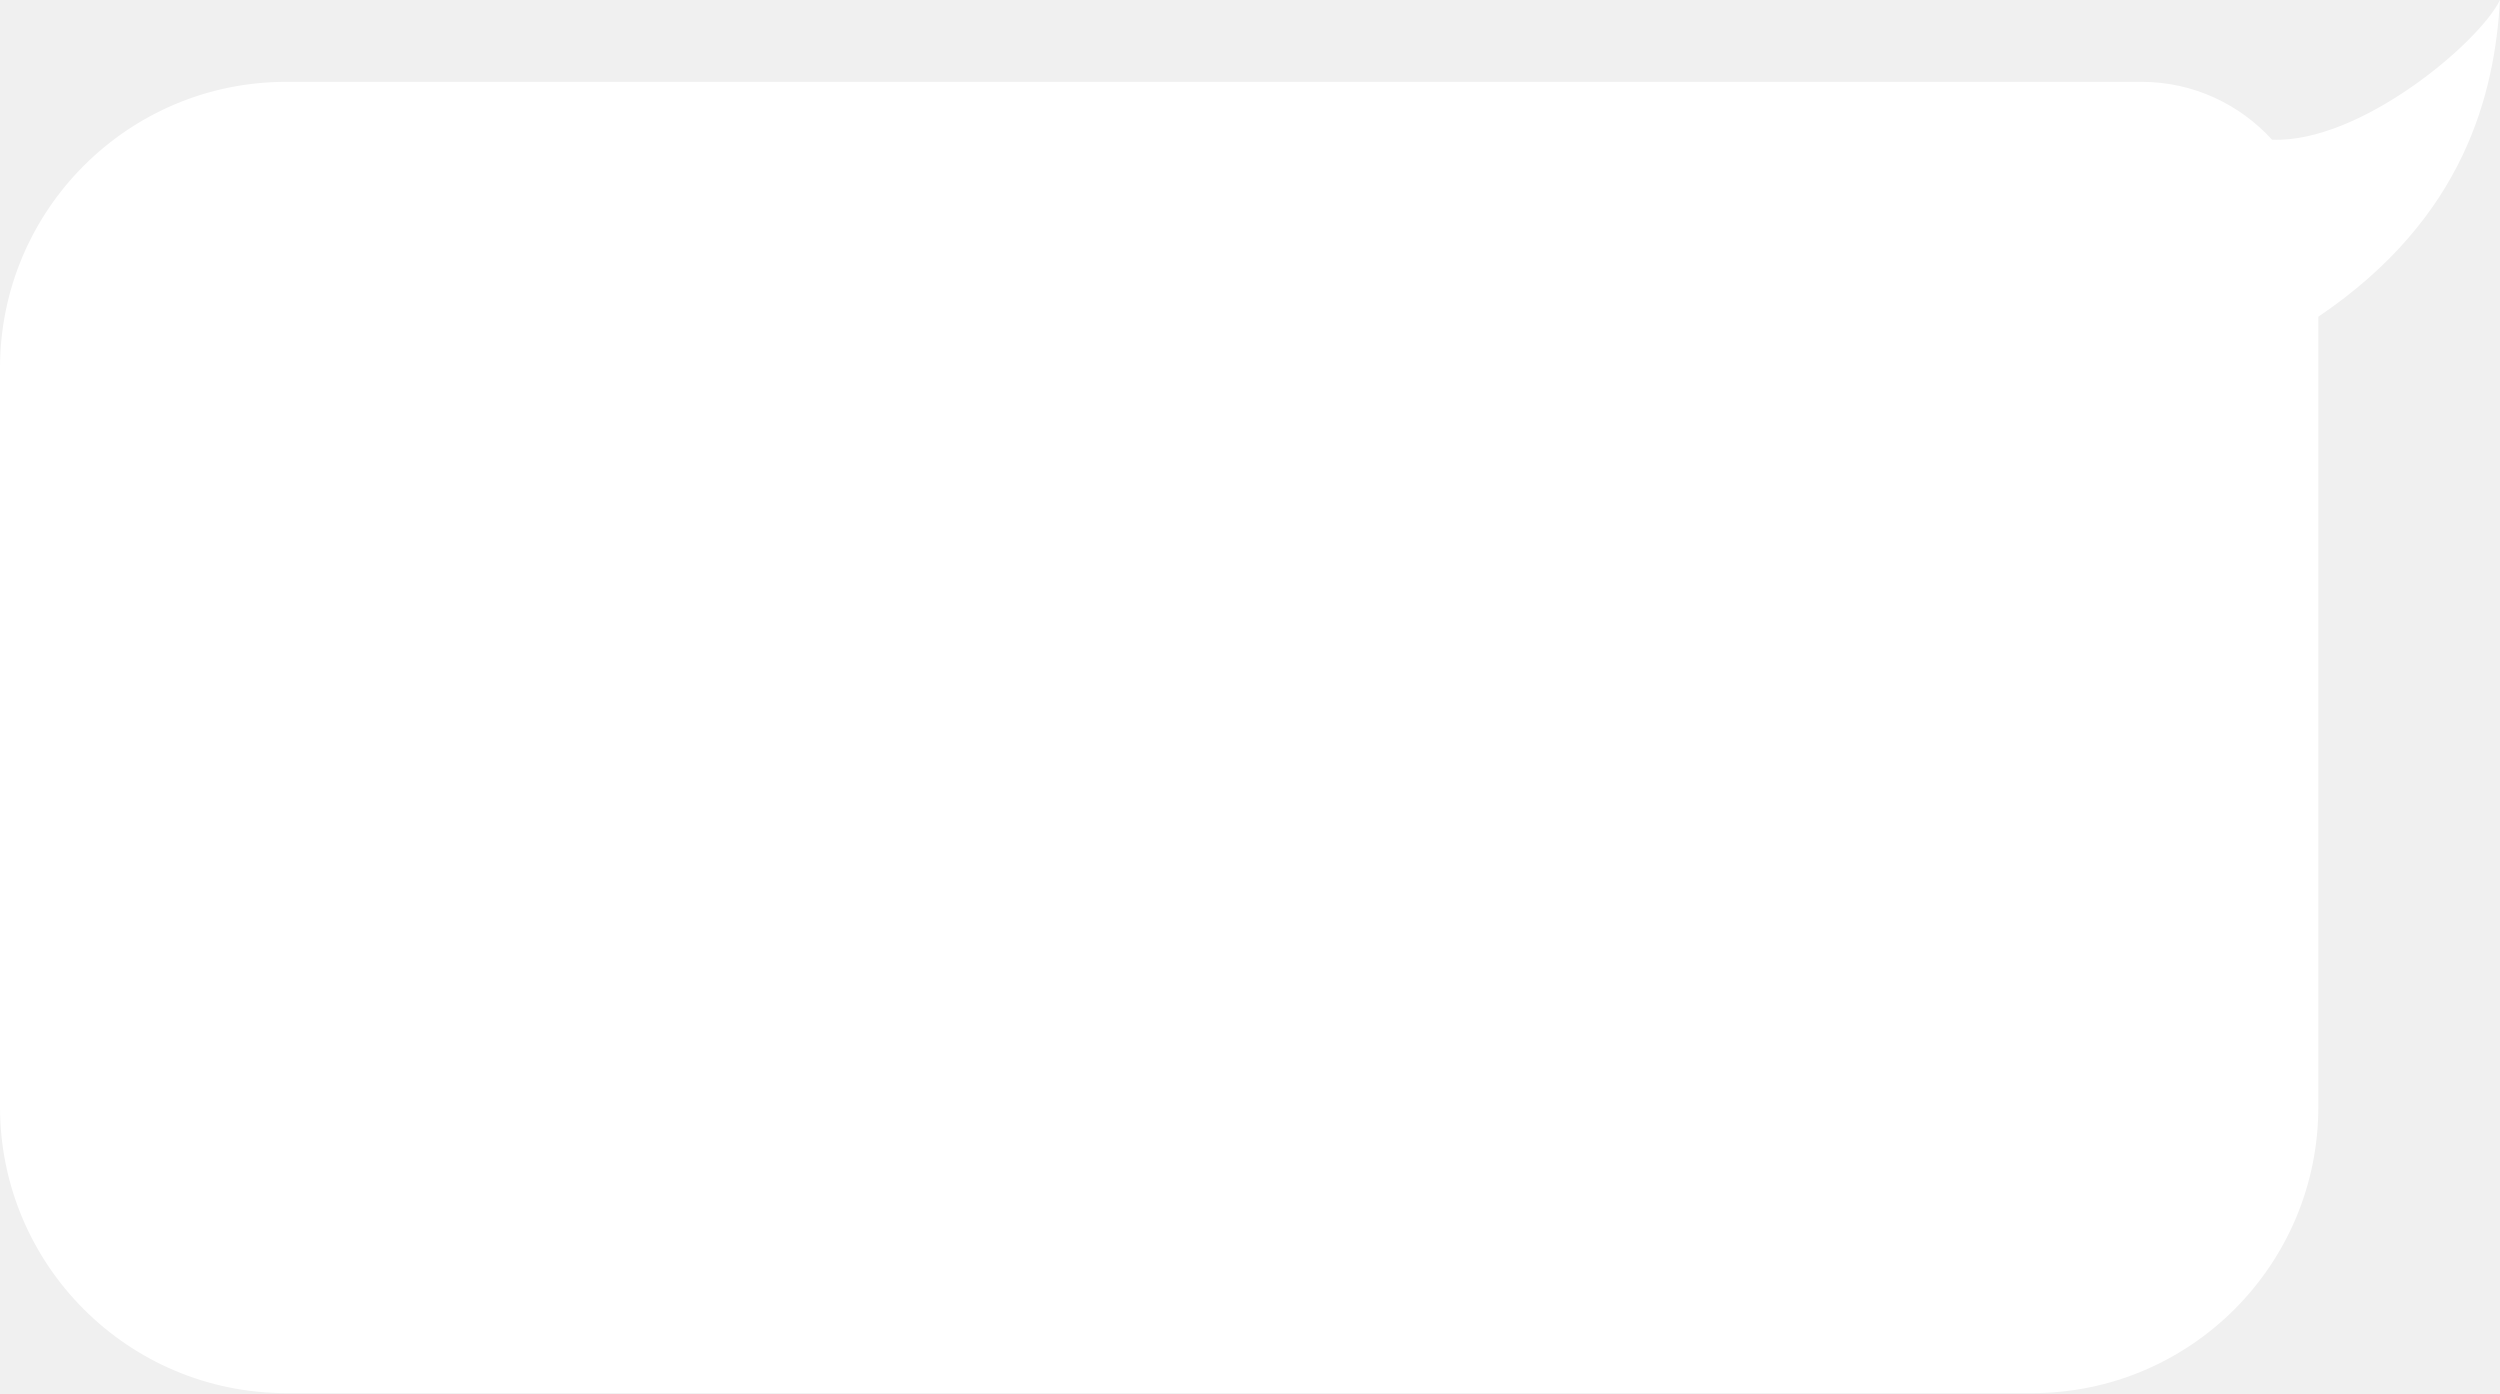
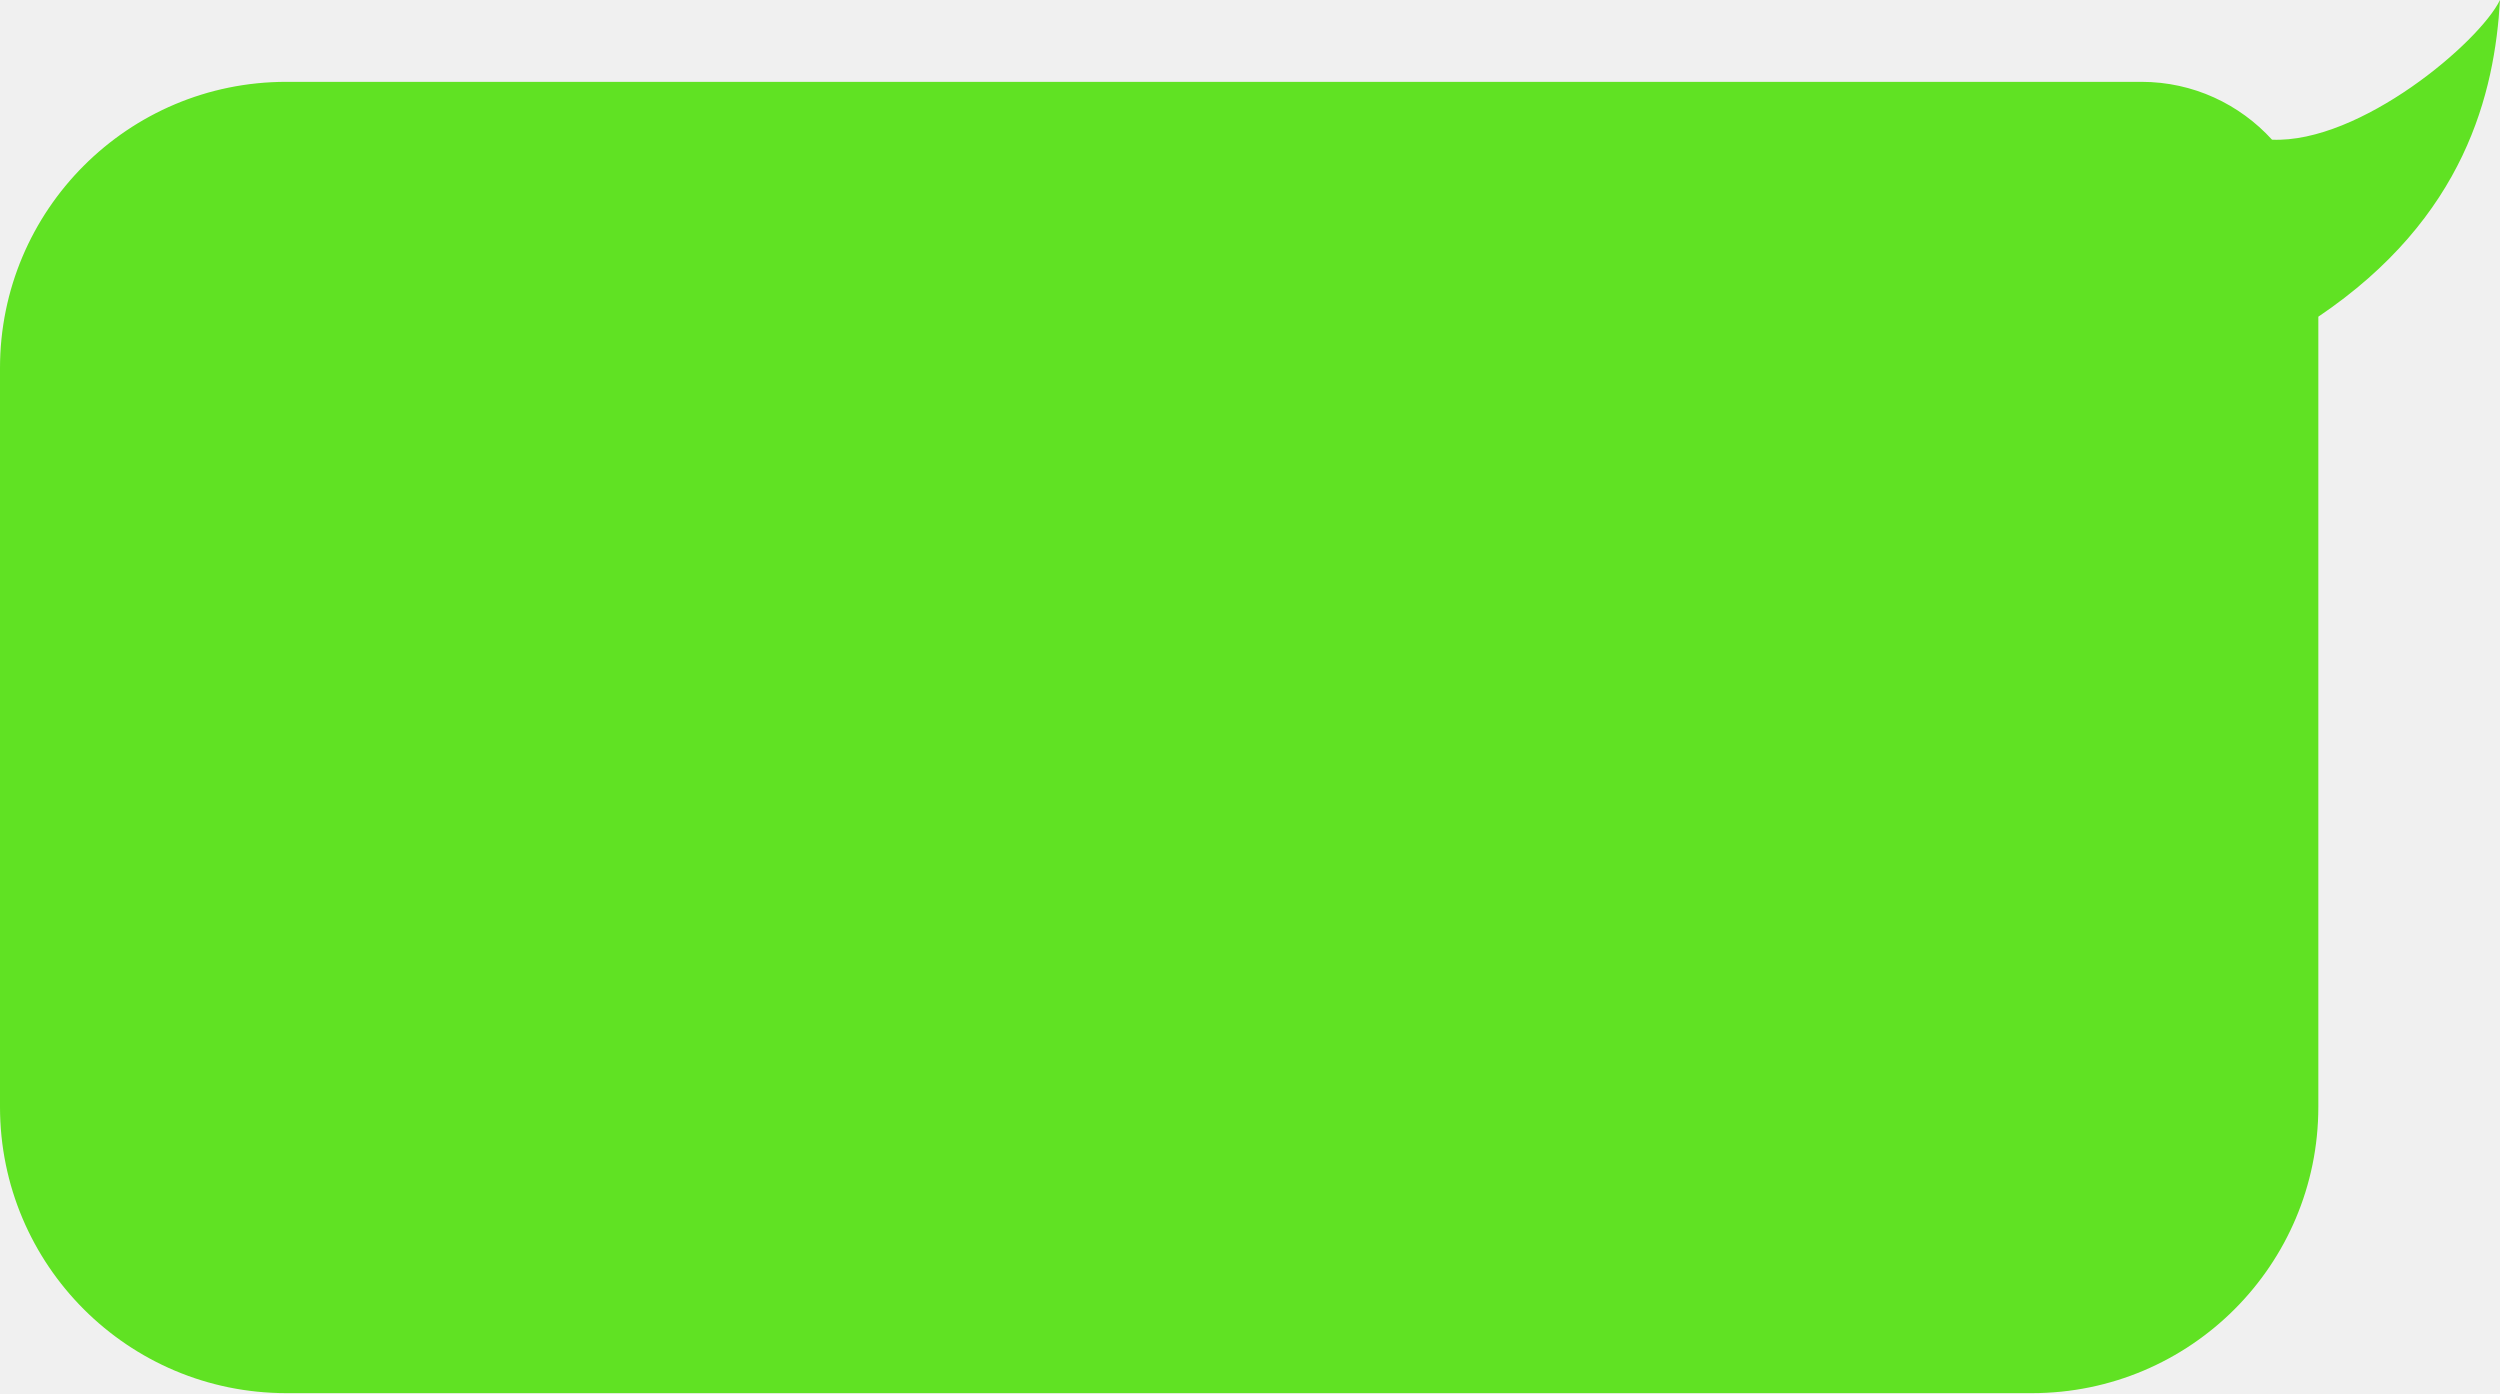
<svg xmlns="http://www.w3.org/2000/svg" id="_レイヤー_2" width="225.14" height="125.46" viewBox="0 0 225.14 125.46">
  <defs>
-     <style>.cls-1{fill:#fff;stroke-width:0px;}</style>
+     <style>.cls-1{fill:#60E223;stroke-width:0px;}</style>
  </defs>
  <g id="_レイヤー_2-2">
    <path class="cls-1" d="M225.14,0c-1.86,3.82-12.59,12.91-20.53,12.58-2.91-3.19-7.09-5.21-11.76-5.21H25.78C11.54,7.37,0,18.91,0,33.15v66.53c0,14.24,11.54,25.78,25.78,25.78h157.22c14.24,0,25.78-11.54,25.78-25.78V28.52c13.25-8.94,15.88-20.19,16.36-28.52Z" />
  </g>
</svg>
